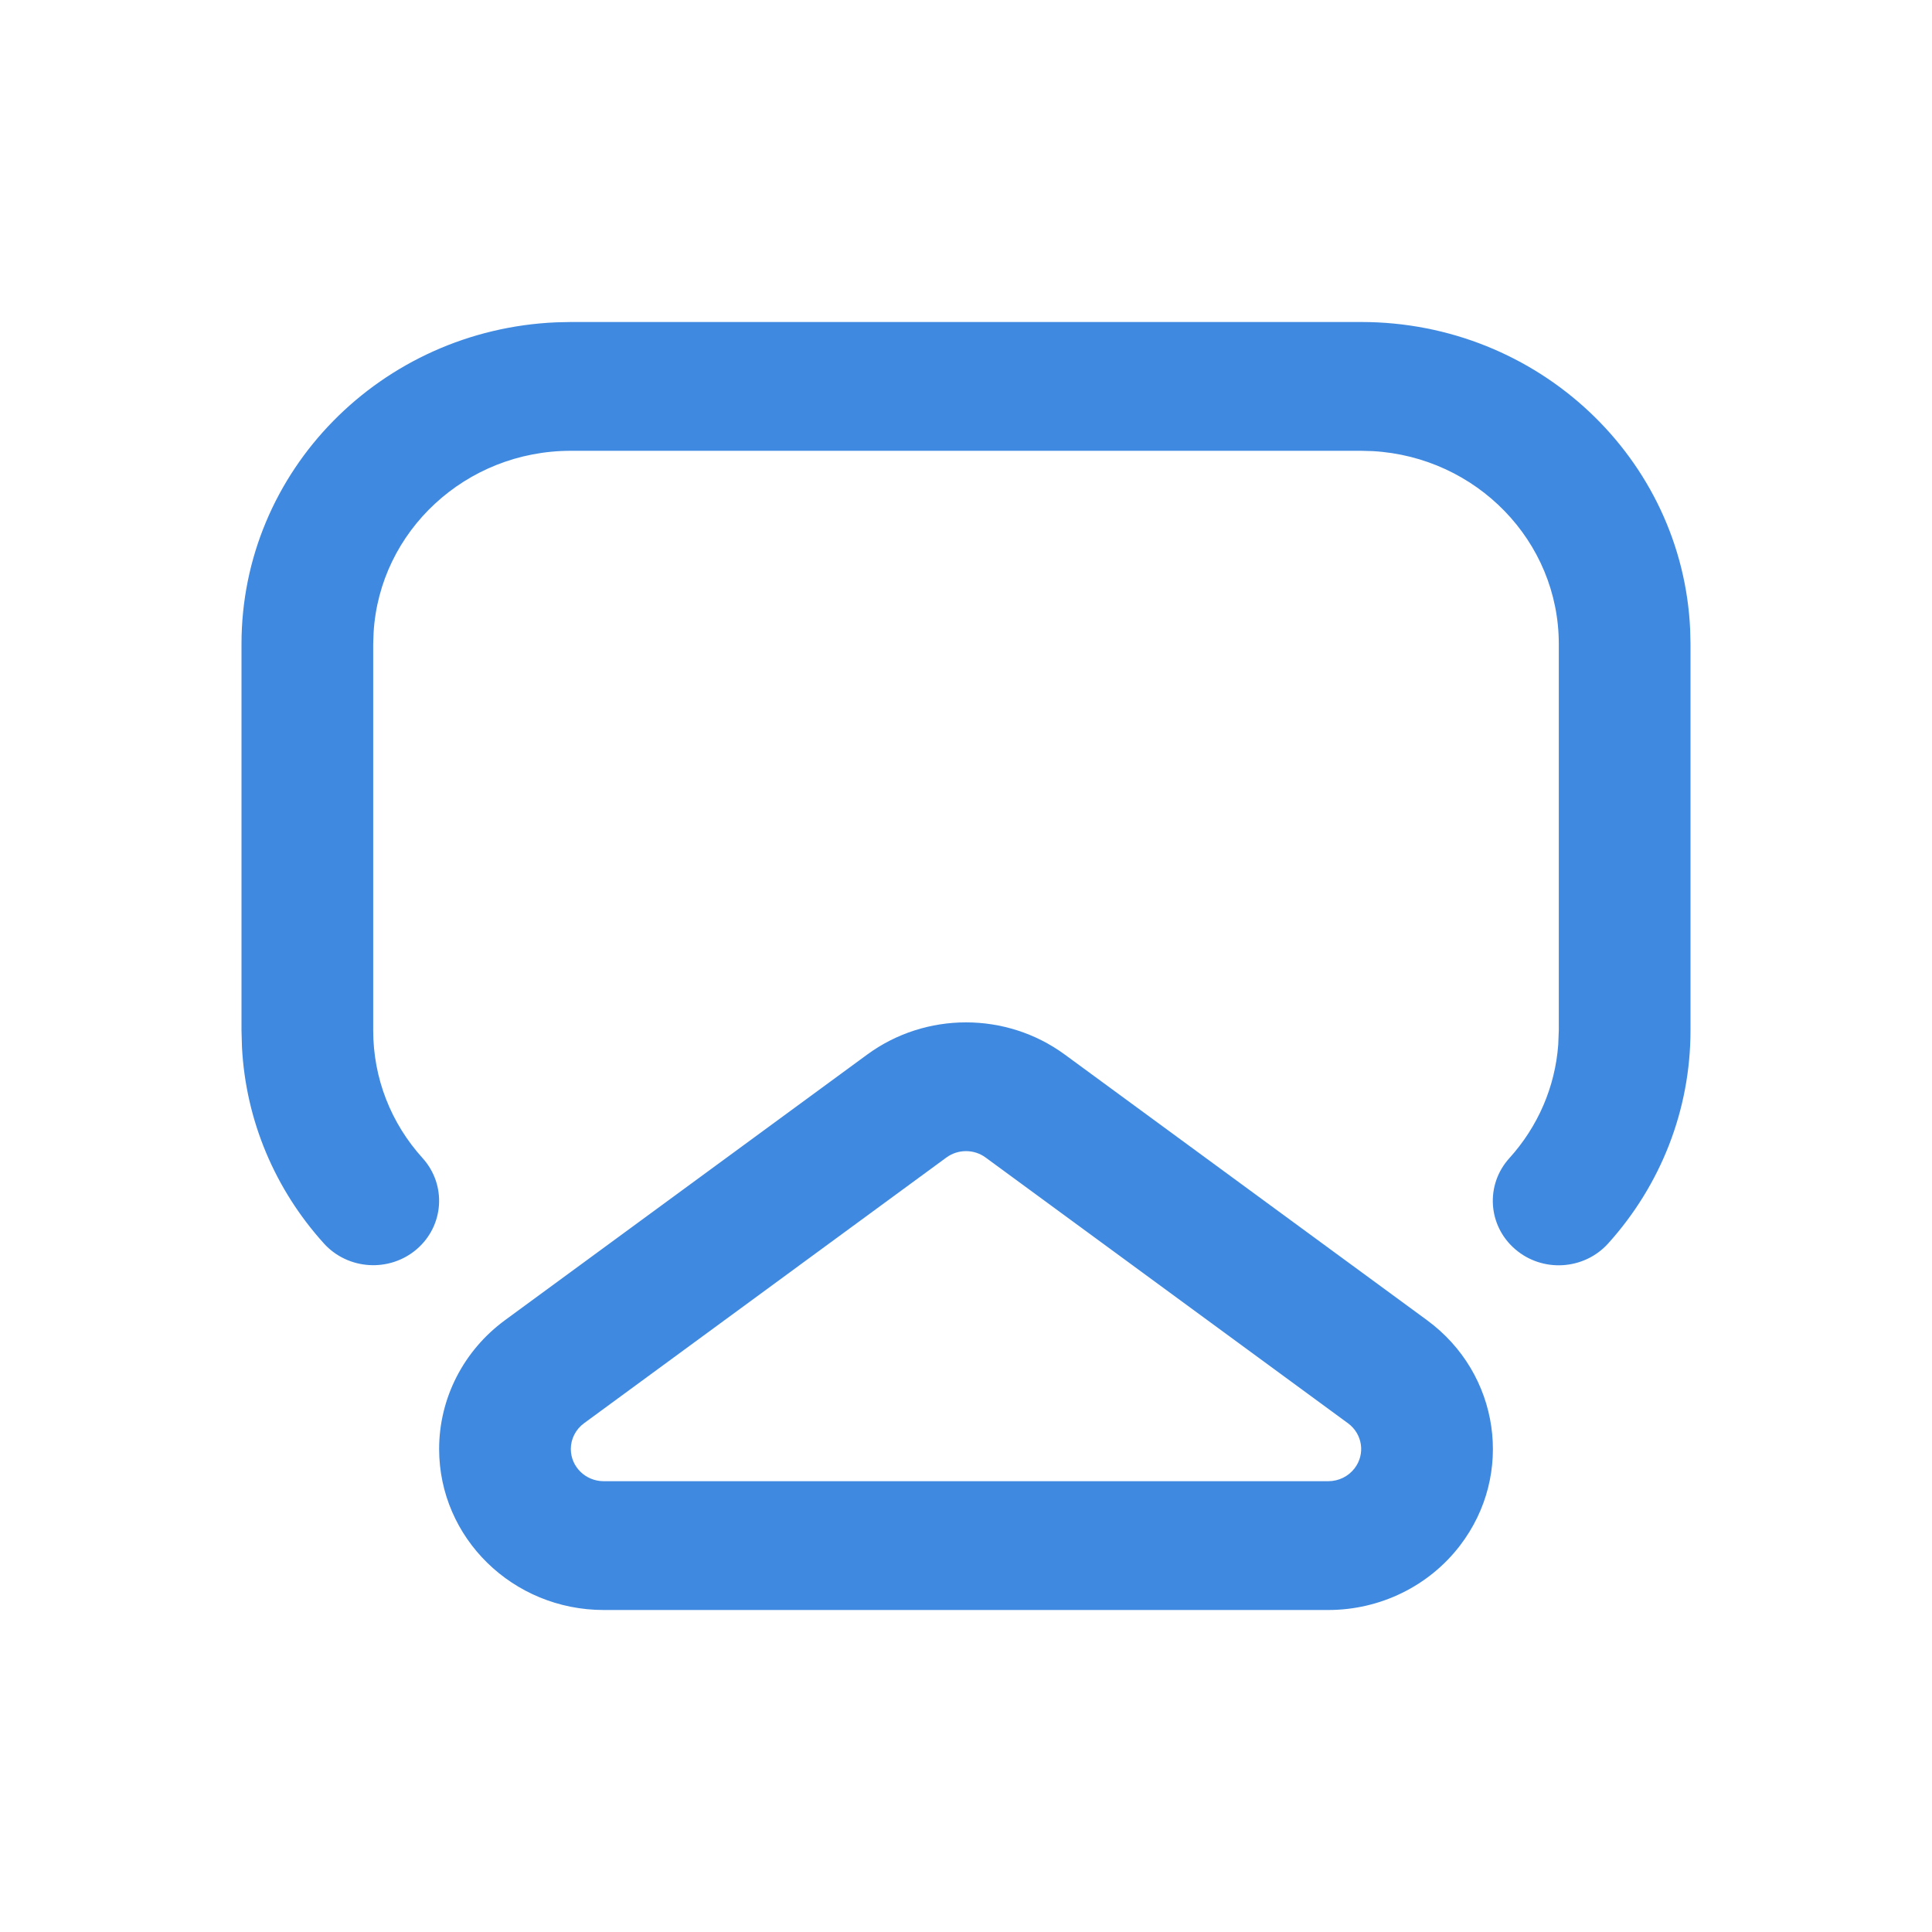
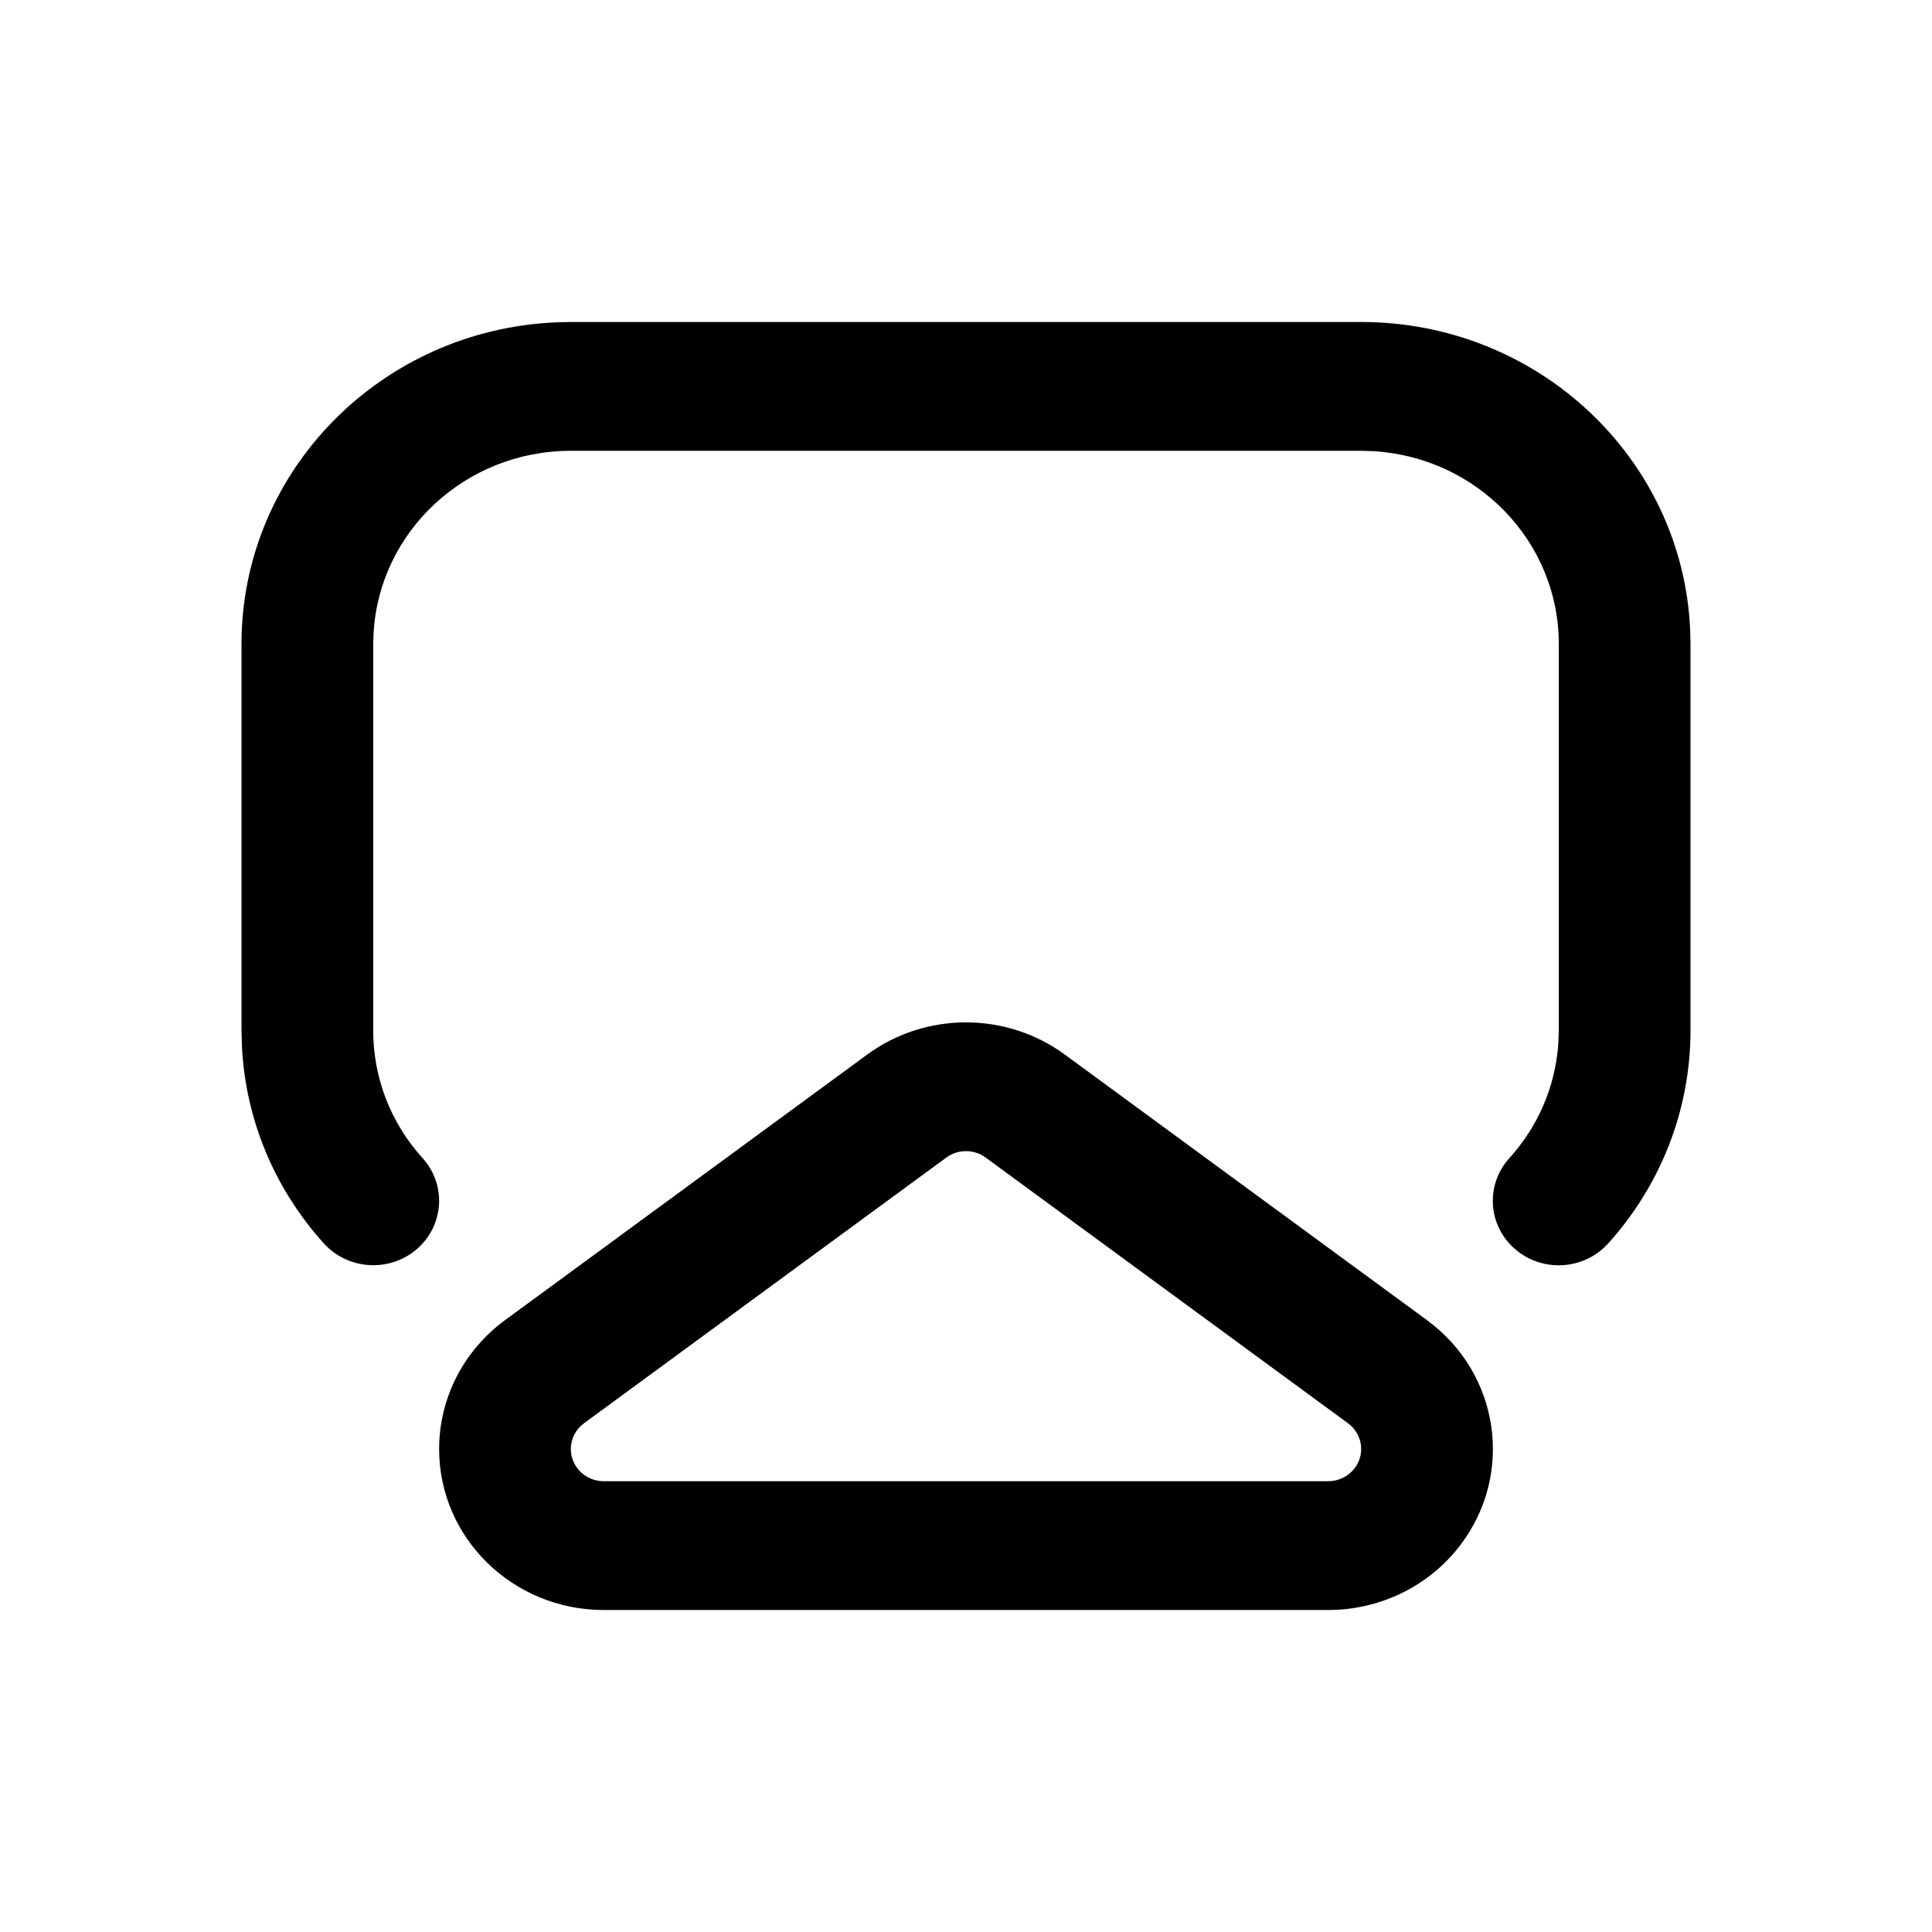
<svg xmlns="http://www.w3.org/2000/svg" width="24px" height="24px" viewBox="0 0 24 24" version="1.1">
  <g id="Icons/ic-screen-share" stroke="none" stroke-width="1" fill="none" fill-rule="evenodd">
    <g>
      <rect id="Rectangle" x="0" y="0" width="24" height="24" />
-       <g id="airplay_video_outline_28" transform="translate(3, 4)" fill="#3F8AE0">
+       <g id="airplay_video_outline_28" transform="translate(3, 4)" fill="currentColor">
        <path d="M7.773,9.1 C8.5,8.567 9.5,8.567 10.227,9.1 L14.727,12.4 C15.631,13.063 15.814,14.316 15.136,15.2 C14.75,15.704 14.144,16 13.5,16 L4.5,16 C3.37,16 2.455,15.105 2.455,14 C2.455,13.37 2.758,12.778 3.273,12.4 L7.773,9.1 Z M9.245,10.38 C9.1,10.273 8.9,10.273 8.755,10.38 L4.255,13.68 C4.152,13.756 4.091,13.874 4.091,14 C4.091,14.221 4.274,14.4 4.5,14.4 L13.5,14.4 C13.629,14.4 13.75,14.341 13.827,14.24 C13.963,14.063 13.926,13.813 13.745,13.68 L9.245,10.38 Z M13.909,0 C16.109,0 17.903,1.698 17.996,3.826 L18,4 L18,8.8 C18,9.788 17.631,10.722 16.976,11.448 C16.676,11.779 16.159,11.81 15.821,11.517 C15.482,11.225 15.45,10.719 15.749,10.388 C16.104,9.996 16.318,9.504 16.357,8.977 L16.364,8.8 L16.364,4 C16.364,2.722 15.342,1.677 14.053,1.604 L13.909,1.6 L4.091,1.6 C2.784,1.6 1.715,2.599 1.641,3.859 L1.636,4 L1.636,8.8 C1.636,9.394 1.856,9.952 2.25,10.387 C2.549,10.719 2.517,11.224 2.178,11.517 C1.839,11.809 1.322,11.777 1.023,11.446 C0.415,10.773 0.054,9.92 0.006,9.011 L0,8.8 L0,4 C0,1.849 1.736,0.095 3.913,0.004 L4.091,0 L13.909,0 Z" id="Shape" />
      </g>
    </g>
  </g>
</svg>
